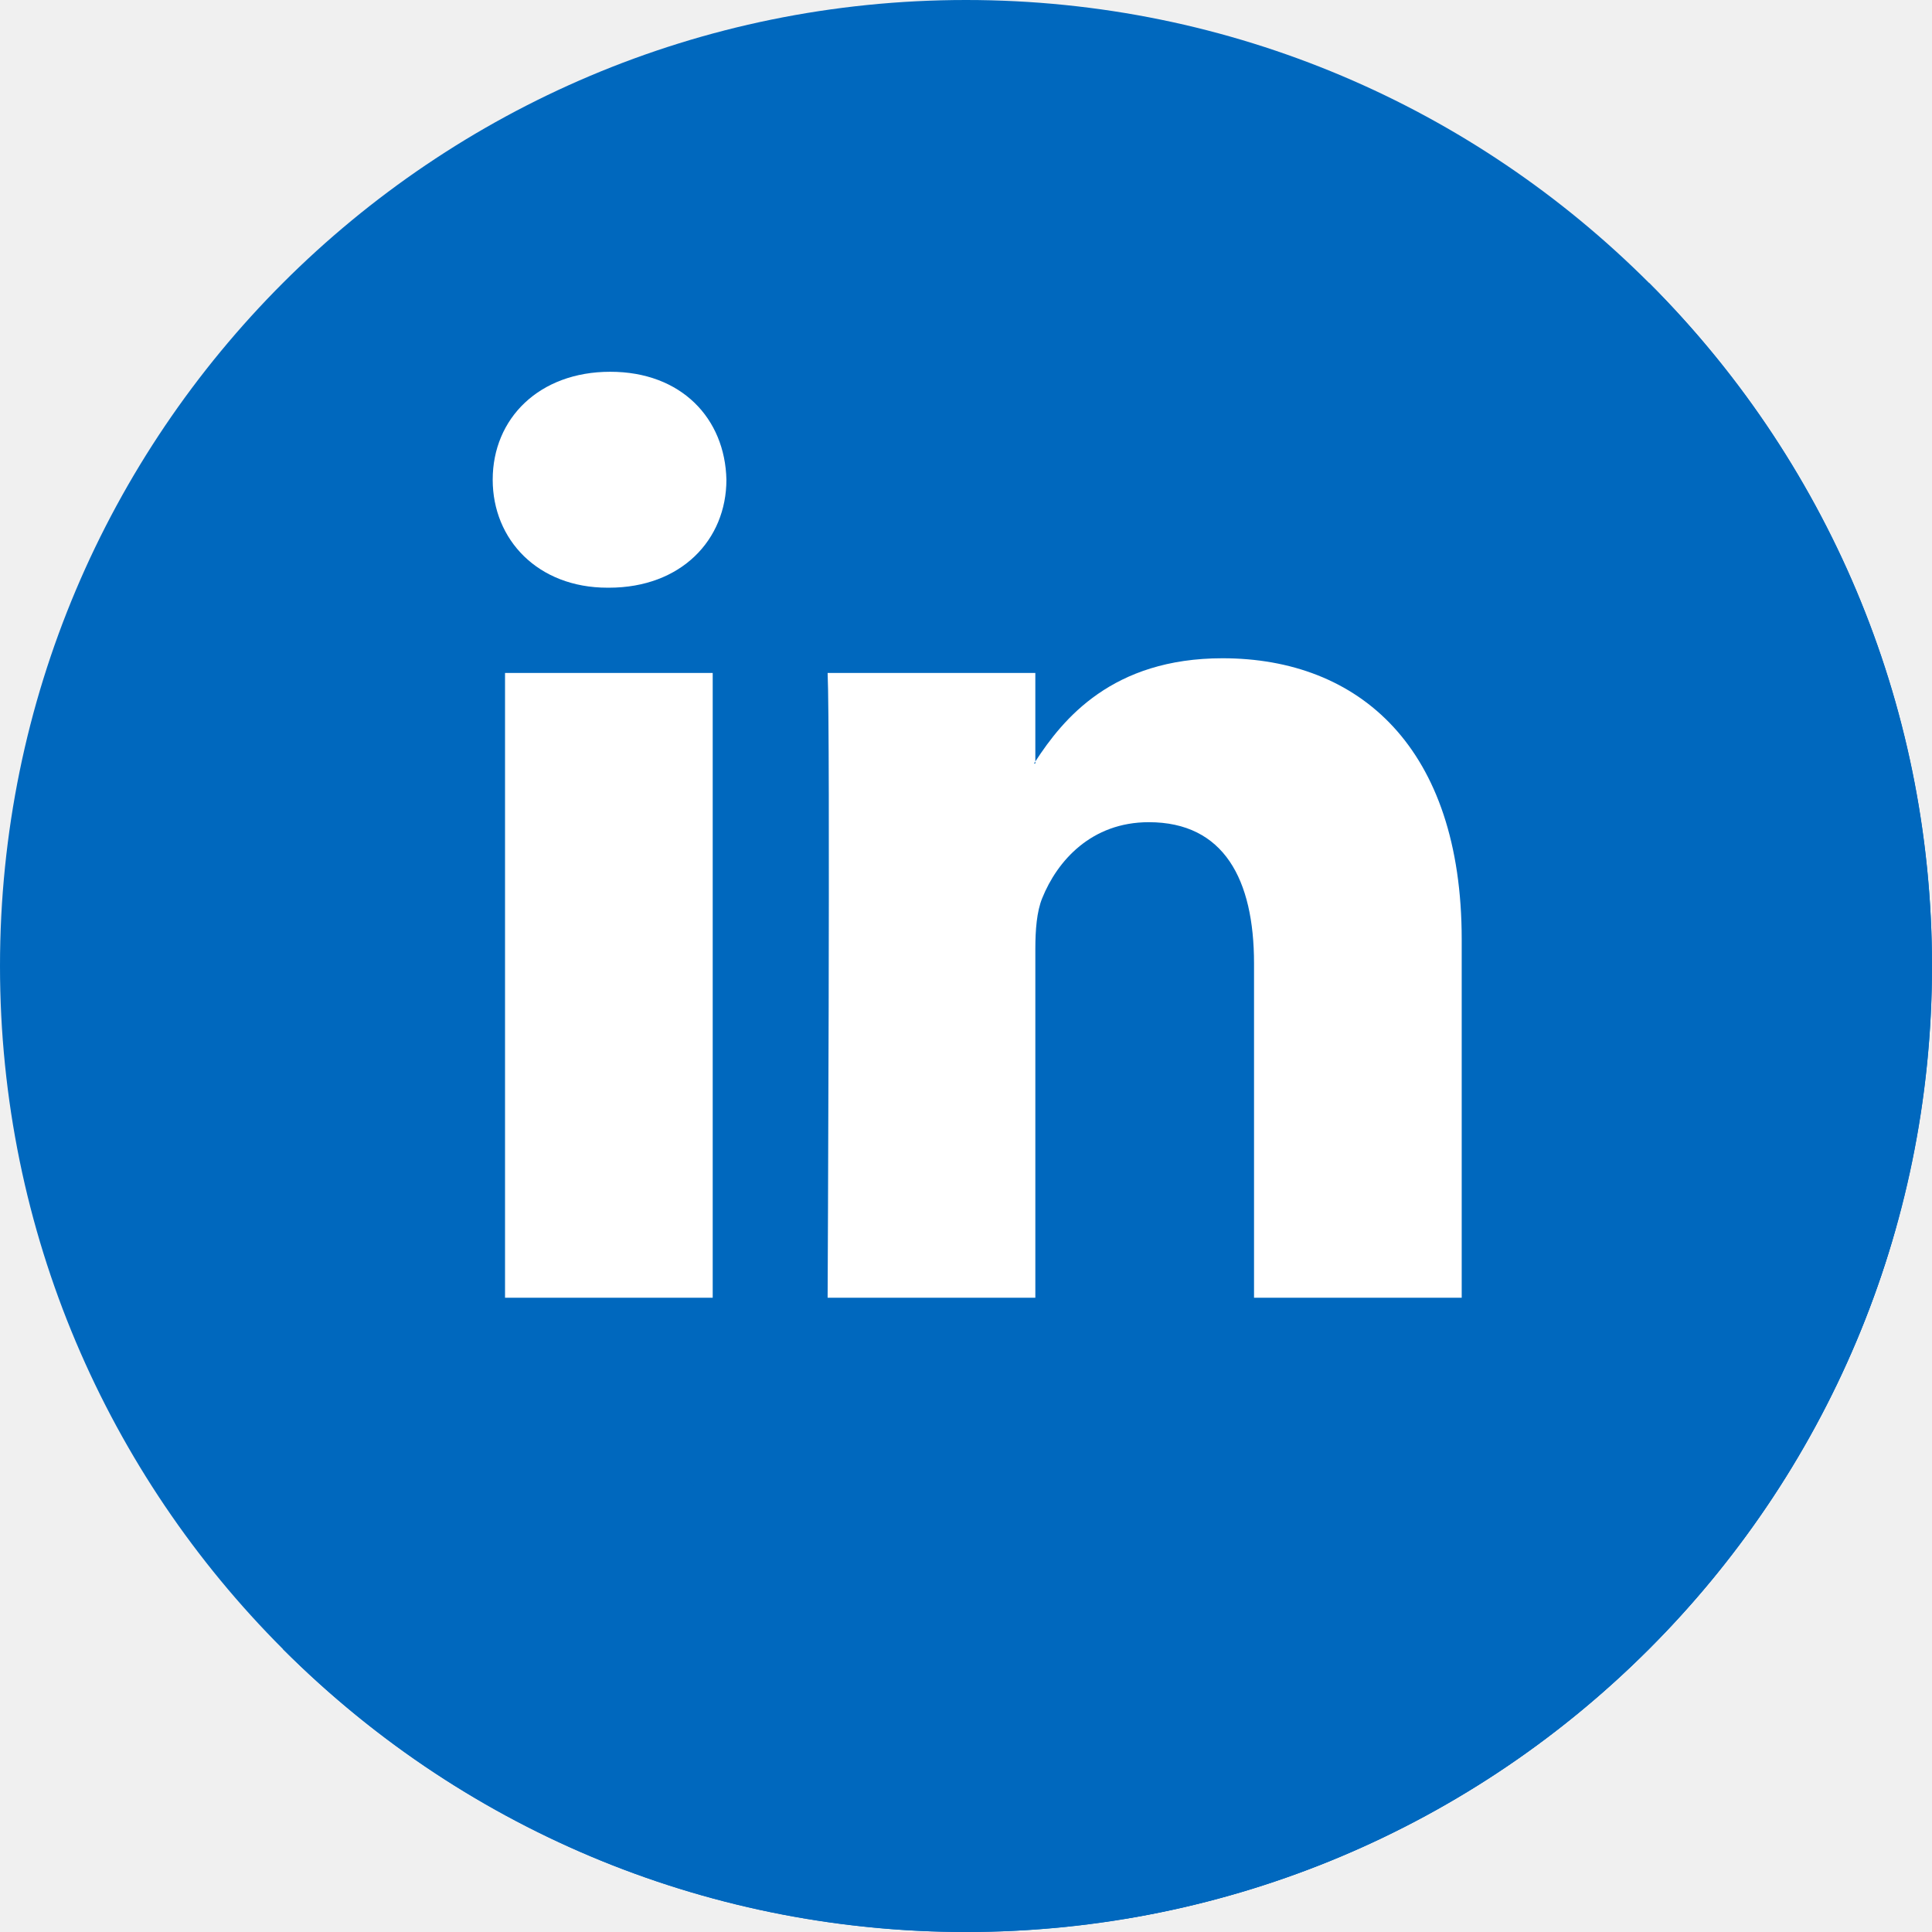
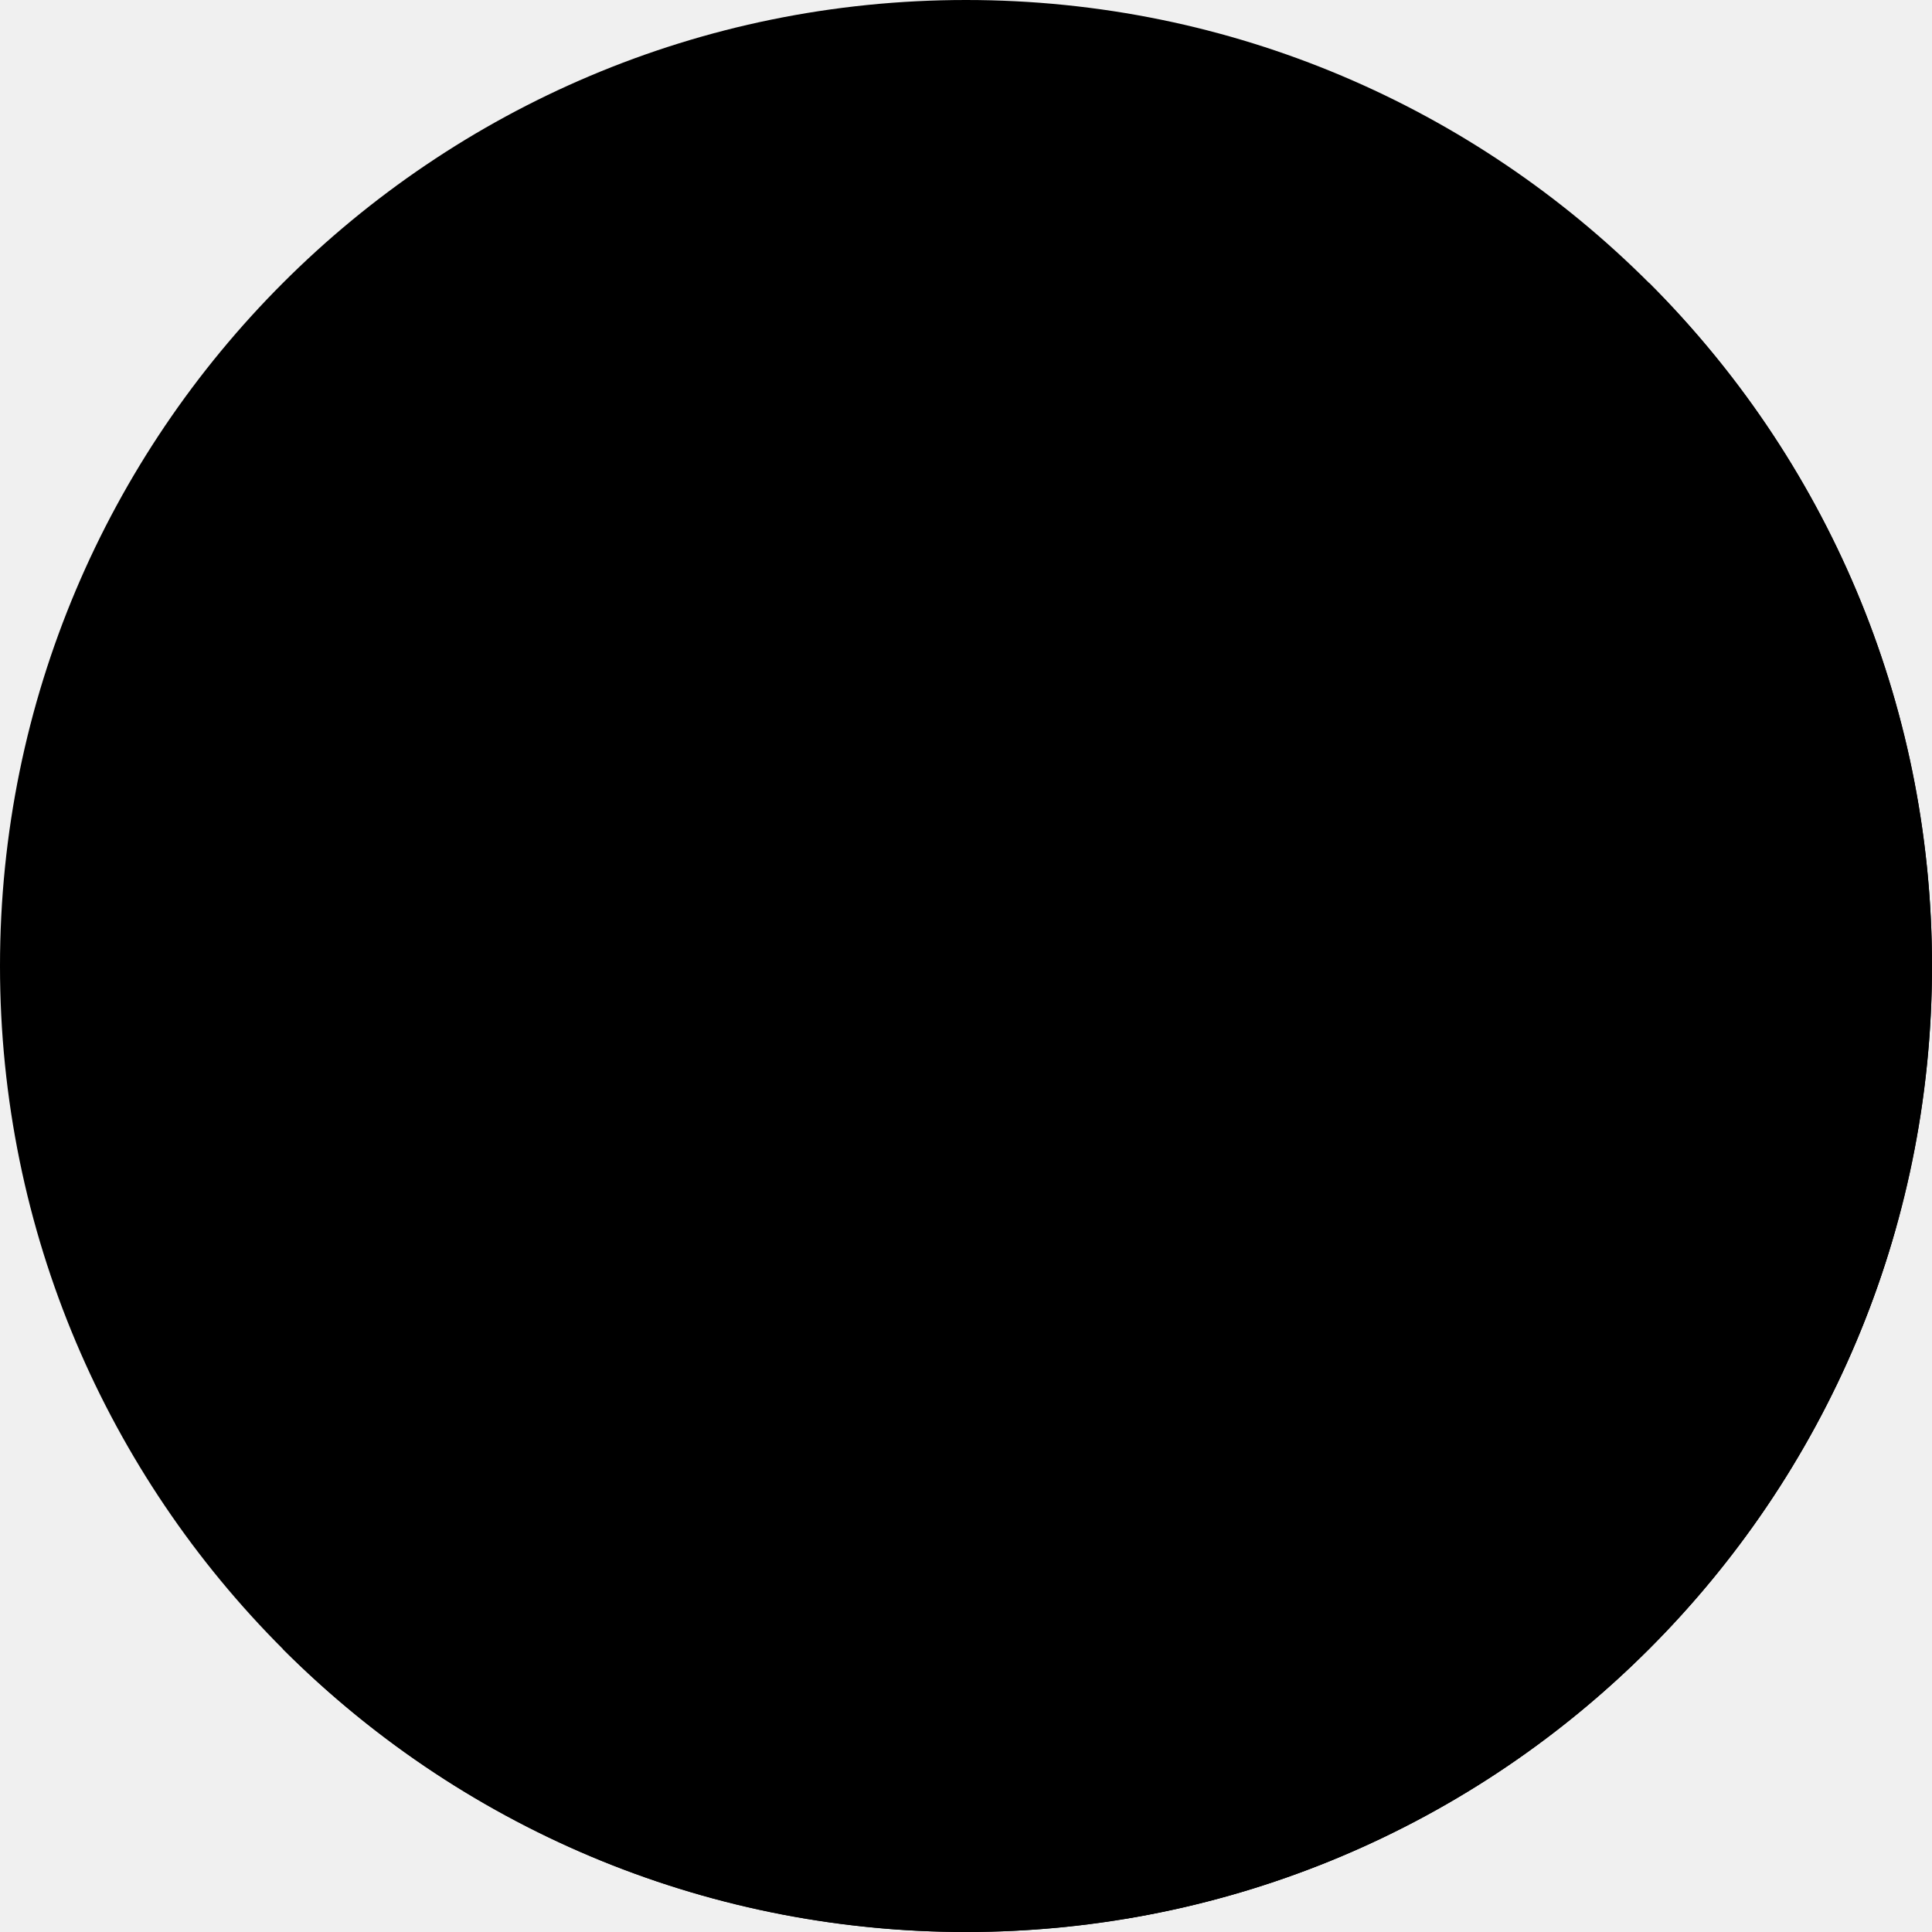
<svg xmlns="http://www.w3.org/2000/svg" version="1.1" id="Layer_1" viewBox="0 0 473.931 473.931" xml:space="preserve">
-   <circle style="fill:#0068be;" cx="236.966" cy="236.966" r="236.966" />
-   <path style="fill:#0068be;" d="M404.518,69.383c92.541,92.549,92.549,242.59,0,335.138c-92.541,92.541-242.593,92.541-335.134,0  L404.518,69.383z" />
-   <path style="fill:#0068be;" d="M462.646,309.275c0.868-2.713,1.658-5.456,2.432-8.206  C464.307,303.823,463.496,306.562,462.646,309.275z" />
+   <circle cx="236.966" cy="236.966" r="236.966" />
+   <path d="M404.518,69.383c92.541,92.549,92.549,242.59,0,335.138c-92.541,92.541-242.593,92.541-335.134,0  L404.518,69.383z" />
+   <path d="M462.646,309.275c0.868-2.713,1.658-5.456,2.432-8.206  C464.307,303.823,463.496,306.562,462.646,309.275z" />
  <g>
-     <polygon style="fill:#0068be;" points="465.097,301.017 465.097,301.017 465.082,301.07  " />
-     <path style="fill:#0068be;" d="M465.097,301.017L336.721,172.641l-29.204,29.204l-20.303-20.303l-16.946,16.946L171.032,99.25   l-6.155-2.346l-38.08,38.08l45.968,45.964l-44.998,44.995l43.943,43.943l-48.048,48.052L276.475,470.59   c87.984-14.78,159.5-77.993,186.175-161.311c0.849-2.716,1.658-5.452,2.432-8.206C465.082,301.055,465.09,301.032,465.097,301.017z   " />
+     <polygon points="465.097,301.017 465.097,301.017 465.082,301.07  " />
+     <path d="M465.097,301.017L336.721,172.641l-29.204,29.204l-20.303-20.303l-16.946,16.946L171.032,99.25   l-6.155-2.346l-38.08,38.08l45.968,45.964l-44.998,44.995l43.943,43.943l-48.048,48.052L276.475,470.59   c87.984-14.78,159.5-77.993,186.175-161.311c0.849-2.716,1.658-5.452,2.432-8.206C465.082,301.055,465.09,301.032,465.097,301.017z   " />
  </g>
-   <path style="fill:white;" d="M358.565,230.459v87.883h-50.944v-81.997c0-20.595-7.375-34.656-25.811-34.656  c-14.084,0-22.458,9.474-26.147,18.634c-1.343,3.278-1.688,7.835-1.688,12.423v85.593H203.02c0,0,0.681-138.875,0-153.259h50.952  V186.8c-0.094,0.161-0.236,0.34-0.329,0.498h0.329V186.8c6.769-10.425,18.862-25.324,45.923-25.324  C333.432,161.479,358.565,183.384,358.565,230.459z M149.7,91.198c-17.429,0-28.838,11.439-28.838,26.473  c0,14.716,11.072,26.495,28.164,26.495h0.344c17.766,0,28.823-11.779,28.823-26.495C177.857,102.636,167.137,91.198,149.7,91.198z   M123.886,318.341h50.944V165.083h-50.944V318.341z" />
+   <path fill="black" d="M358.565,230.459v87.883h-50.944v-81.997c0-20.595-7.375-34.656-25.811-34.656  c-14.084,0-22.458,9.474-26.147,18.634c-1.343,3.278-1.688,7.835-1.688,12.423v85.593H203.02c0,0,0.681-138.875,0-153.259h50.952  V186.8c-0.094,0.161-0.236,0.34-0.329,0.498h0.329V186.8c6.769-10.425,18.862-25.324,45.923-25.324  C333.432,161.479,358.565,183.384,358.565,230.459z M149.7,91.198c-17.429,0-28.838,11.439-28.838,26.473  c0,14.716,11.072,26.495,28.164,26.495h0.344c17.766,0,28.823-11.779,28.823-26.495C177.857,102.636,167.137,91.198,149.7,91.198z   M123.886,318.341h50.944V165.083h-50.944V318.341z" />
</svg>
